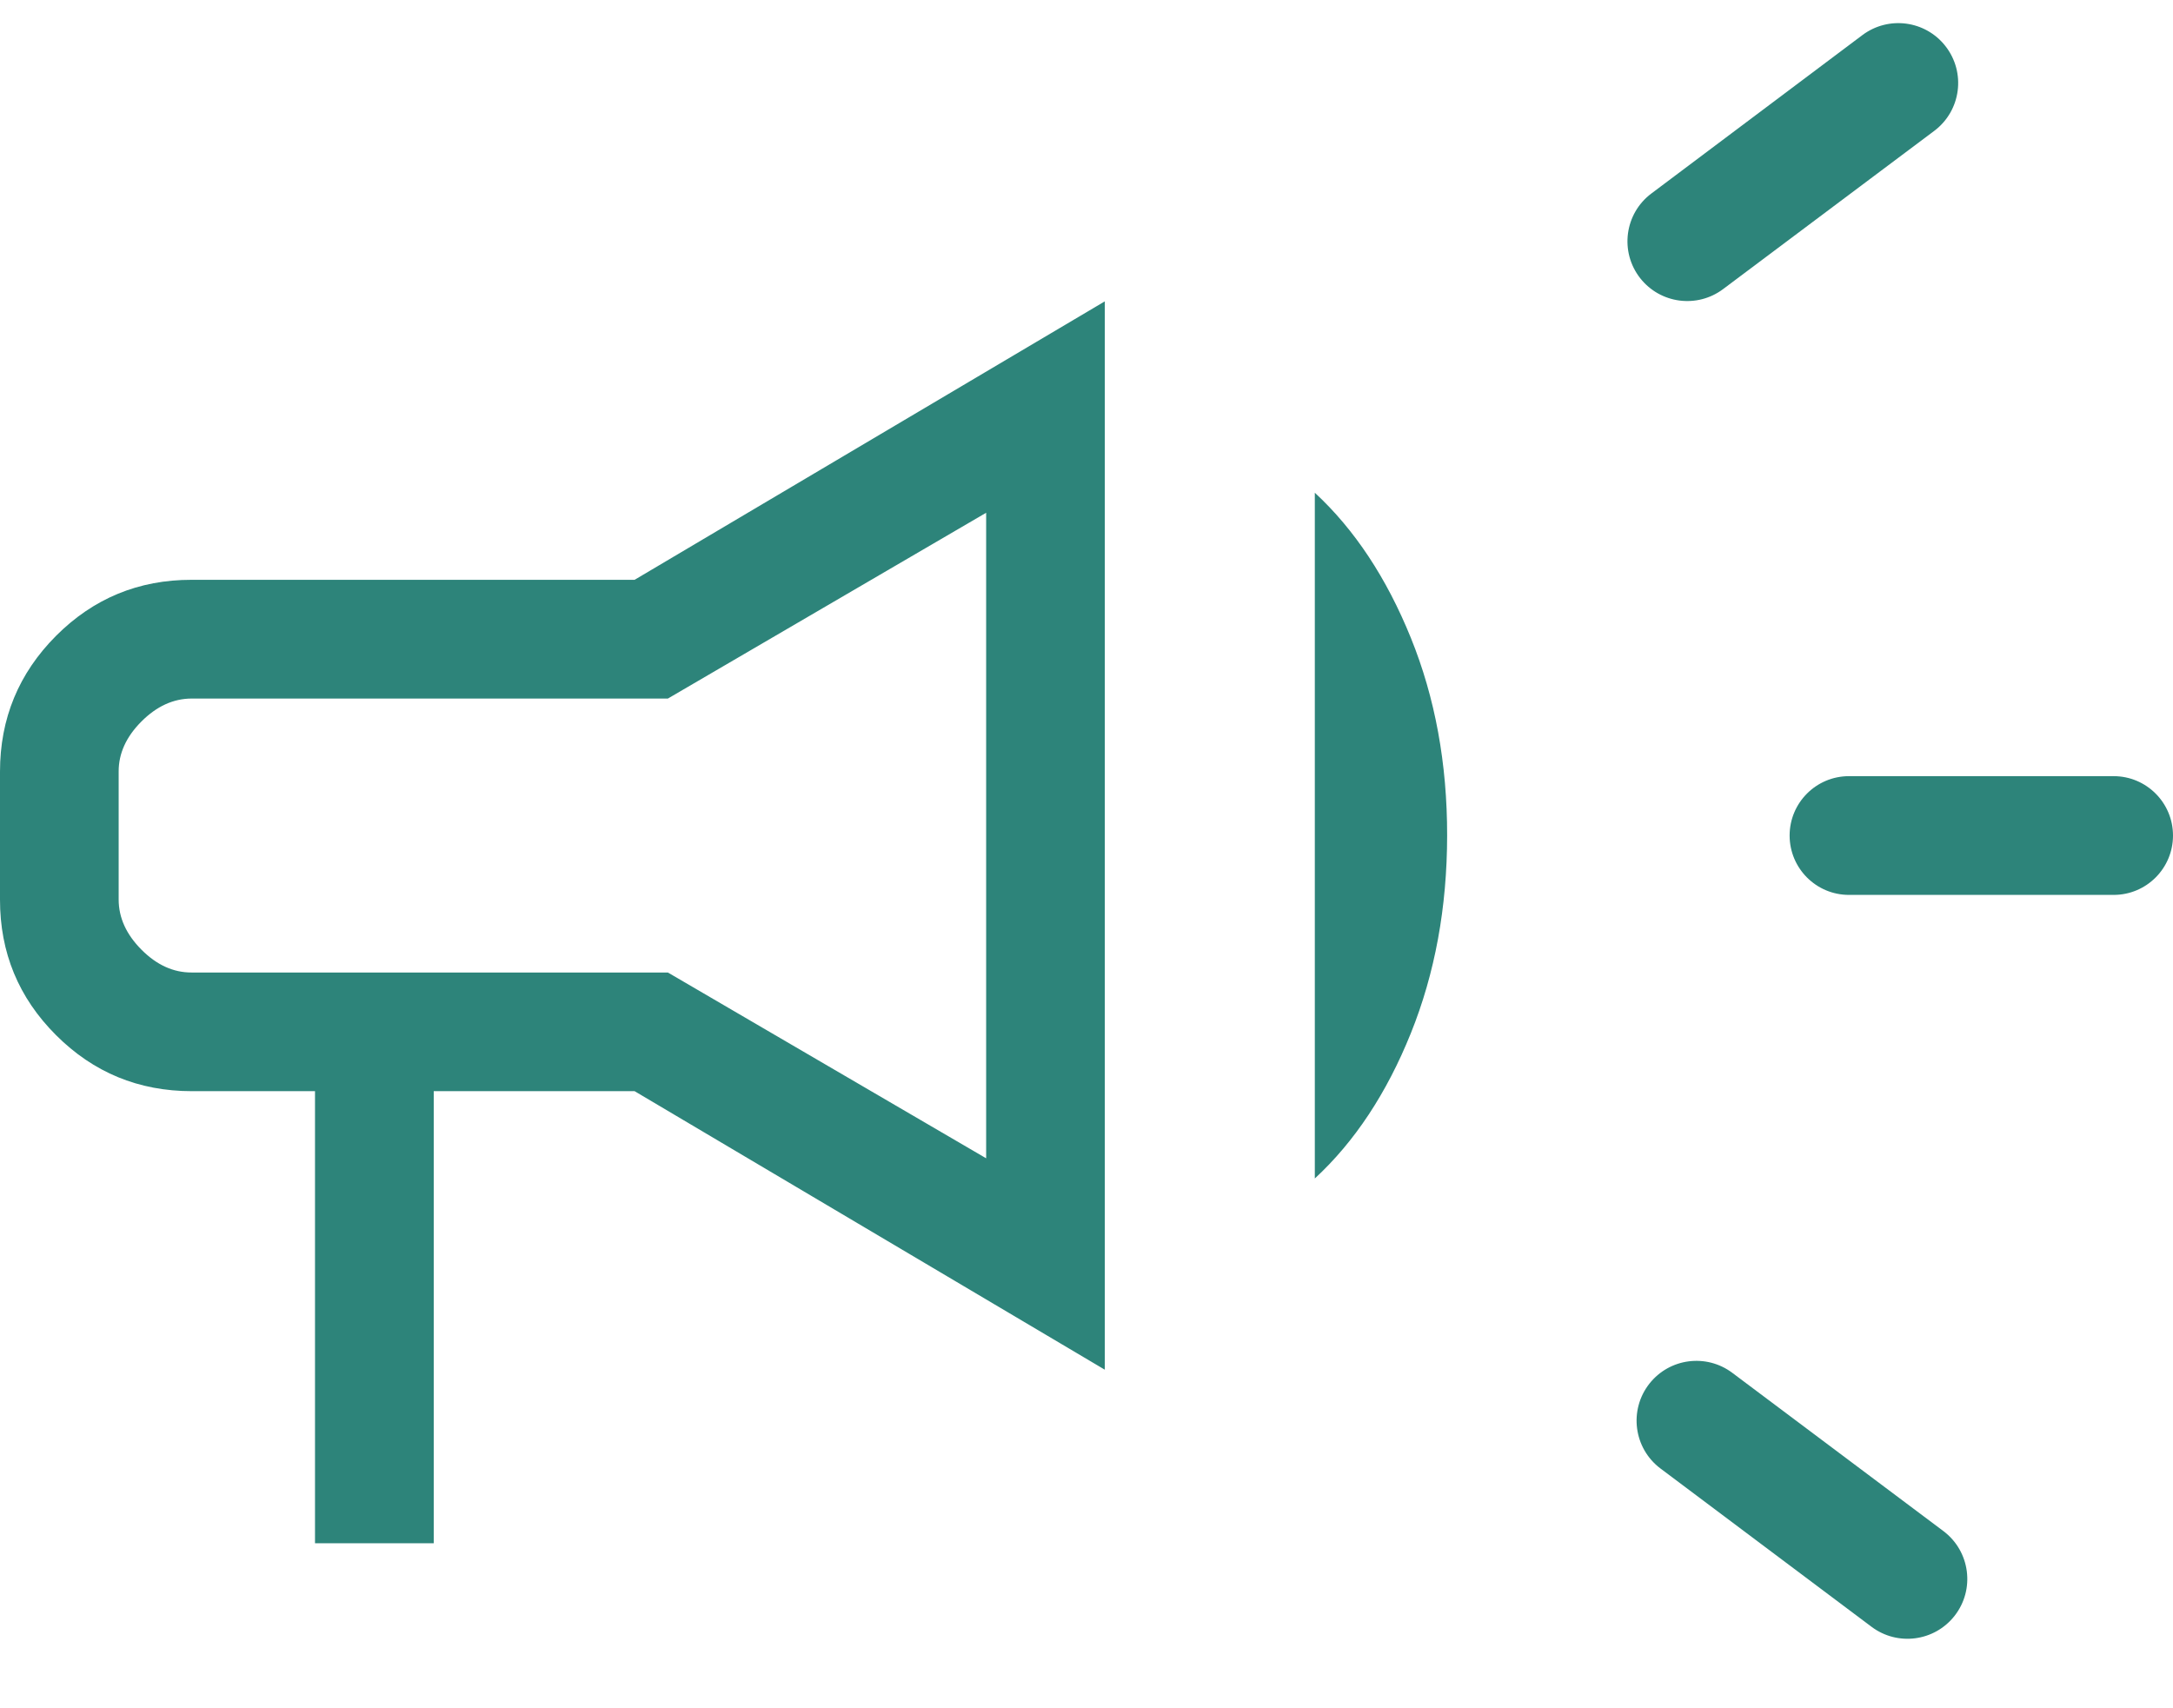
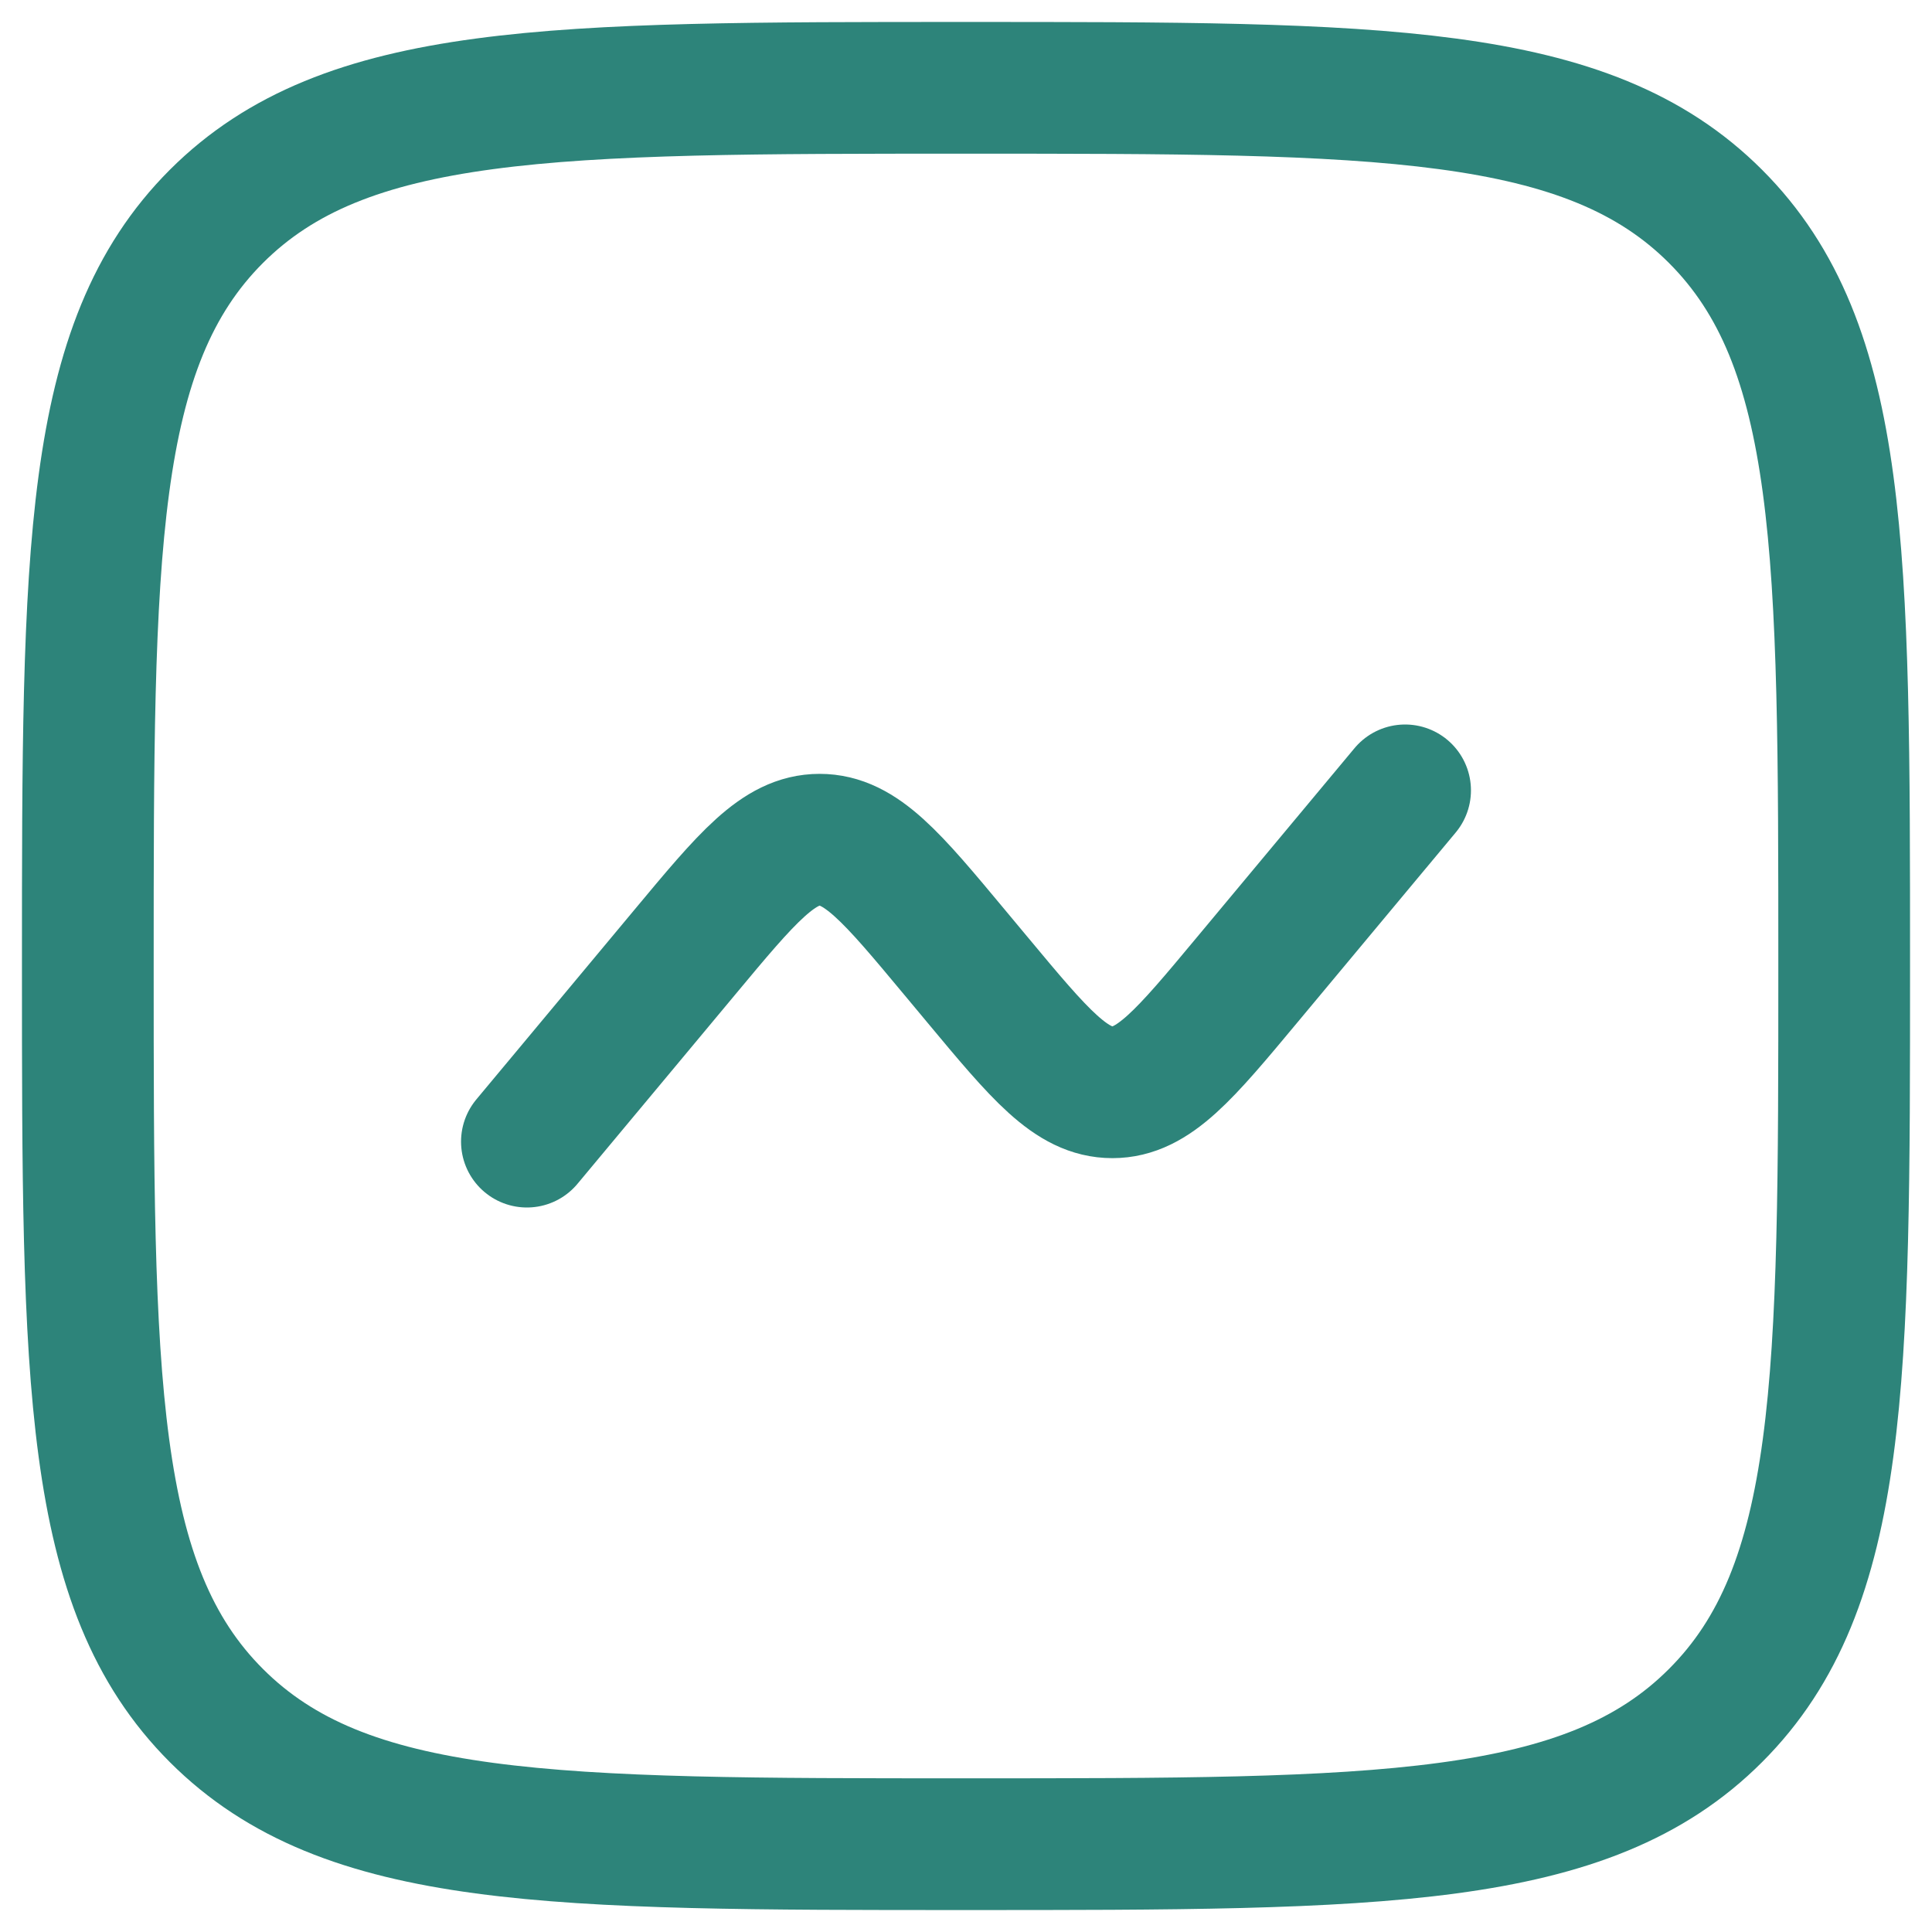
- <svg xmlns="http://www.w3.org/2000/svg" width="28" height="22" viewBox="0 0 28 22" fill="none">
-   <path d="M23.825 11.531C23.402 11.531 23.06 11.188 23.06 10.766C23.06 10.344 23.402 10.001 23.825 10.001H27.235C27.658 10.001 28 10.344 28 10.766C28 11.188 27.658 11.531 27.235 11.531H23.825ZM25.185 20.821C24.926 21.151 24.451 21.213 24.116 20.962L21.396 18.922C21.05 18.662 20.986 18.169 21.253 17.829C21.512 17.5 21.986 17.438 22.321 17.689L25.041 19.728C25.387 19.988 25.452 20.481 25.185 20.821ZM22.203 3.725C21.868 3.976 21.394 3.914 21.135 3.585C20.868 3.245 20.933 2.752 21.279 2.493L23.998 0.452C24.334 0.201 24.808 0.263 25.067 0.593C25.334 0.933 25.27 1.426 24.924 1.686L22.203 3.725ZM4.059 19.885V14.06H2.472C1.787 14.06 1.204 13.82 0.722 13.338C0.24 12.857 -0.001 12.274 3.22673e-06 11.59V9.943C3.22673e-06 9.259 0.241 8.676 0.722 8.193C1.203 7.711 1.786 7.47 2.47 7.471H8.177L14.236 3.883V17.649L8.177 14.06H5.589V19.885H4.059ZM12.707 14.925V6.607L8.606 9.001H2.47C2.236 9.001 2.02 9.099 1.823 9.296C1.626 9.493 1.528 9.709 1.529 9.943V11.59C1.529 11.825 1.627 12.04 1.823 12.237C2.019 12.434 2.235 12.532 2.47 12.531H8.606L12.707 14.925ZM16.942 15.185V6.349C17.454 6.823 17.866 7.446 18.179 8.218C18.492 8.99 18.648 9.839 18.647 10.766C18.646 11.693 18.49 12.542 18.179 13.314C17.868 14.086 17.456 14.71 16.942 15.185Z" fill="#2D847A" />
+ <svg xmlns="http://www.w3.org/2000/svg" width="22" height="22" viewBox="0 0 22 22" fill="none">
+   <path d="M1 11C1 6.286 1 3.929 2.464 2.464C3.93 1 6.286 1 11 1C15.714 1 18.071 1 19.535 2.464C21 3.93 21 6.286 21 11C21 15.714 21 18.071 19.535 19.535C18.072 21 15.714 21 11 21C6.286 21 3.929 21 2.464 19.535C1 18.072 1 15.714 1 11Z" stroke="#2D847A" stroke-width="1.5" />
+   <path d="M6 13L7.797 10.844C8.509 9.989 8.865 9.562 9.333 9.562C9.802 9.562 10.158 9.989 10.87 10.844L11.13 11.156C11.842 12.011 12.198 12.438 12.667 12.438C13.135 12.438 13.491 12.011 14.203 11.156L16 9" stroke="#2D847A" stroke-width="1.5" stroke-linecap="round" />
</svg>
